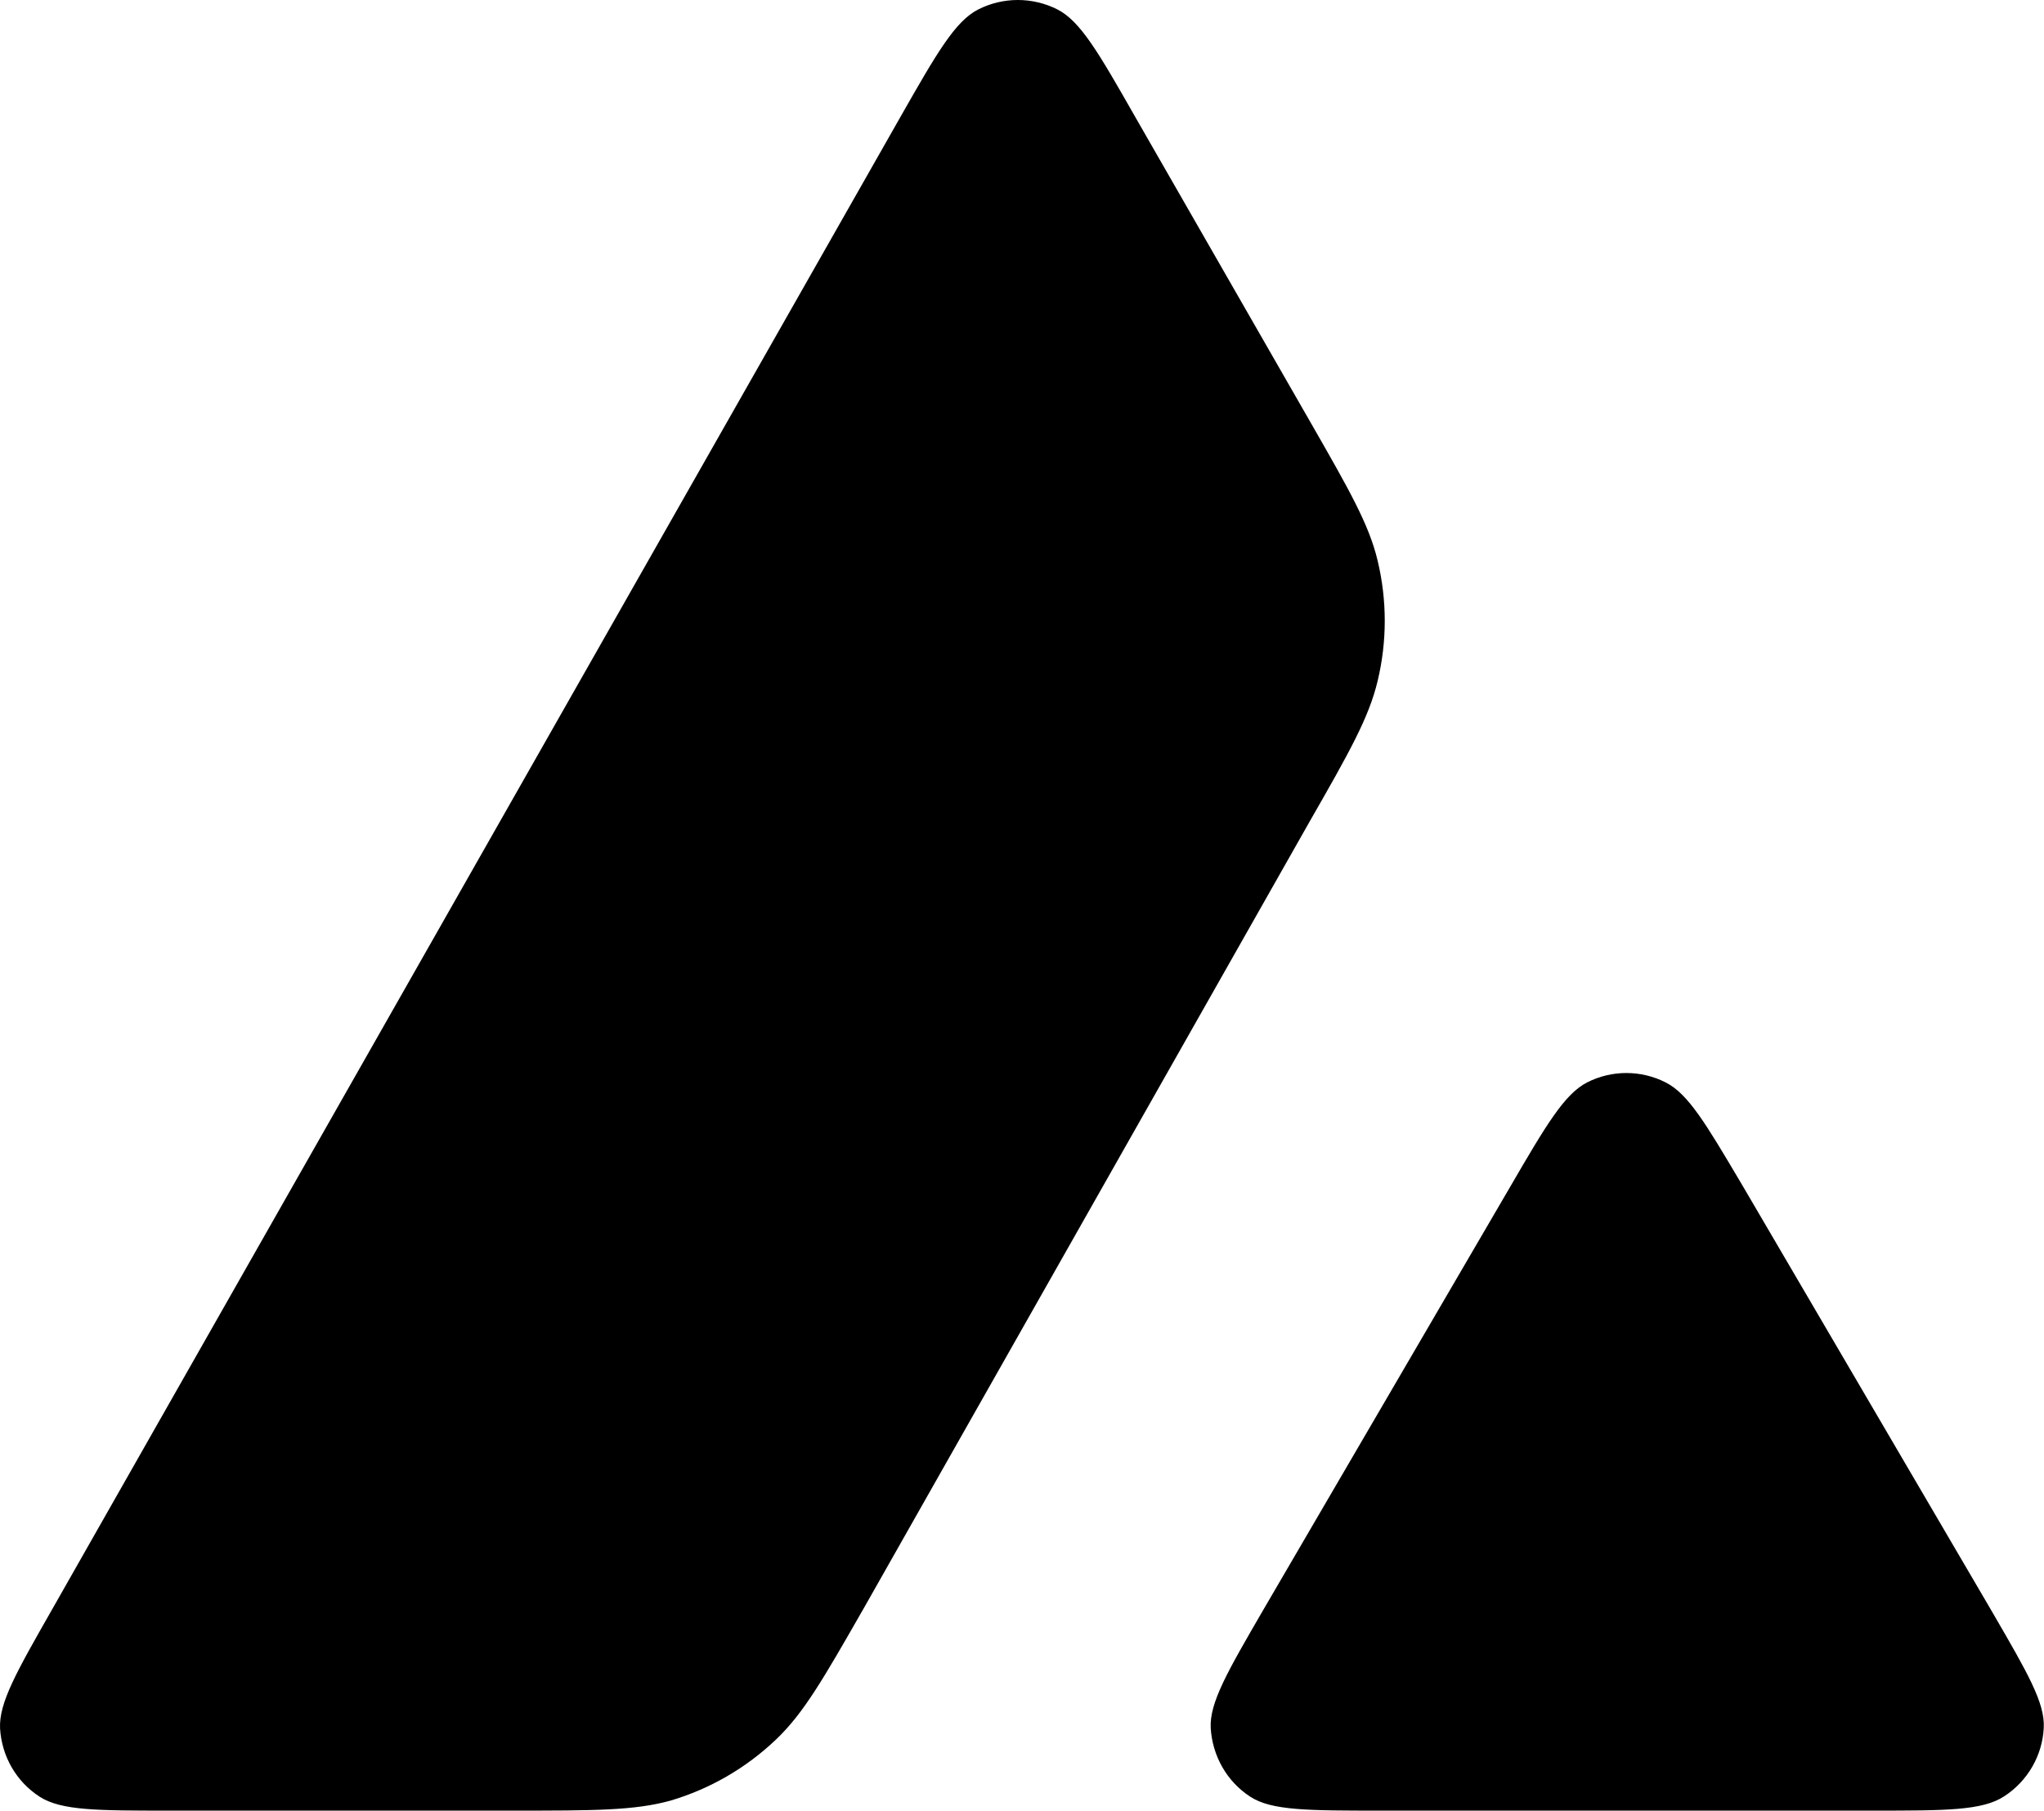
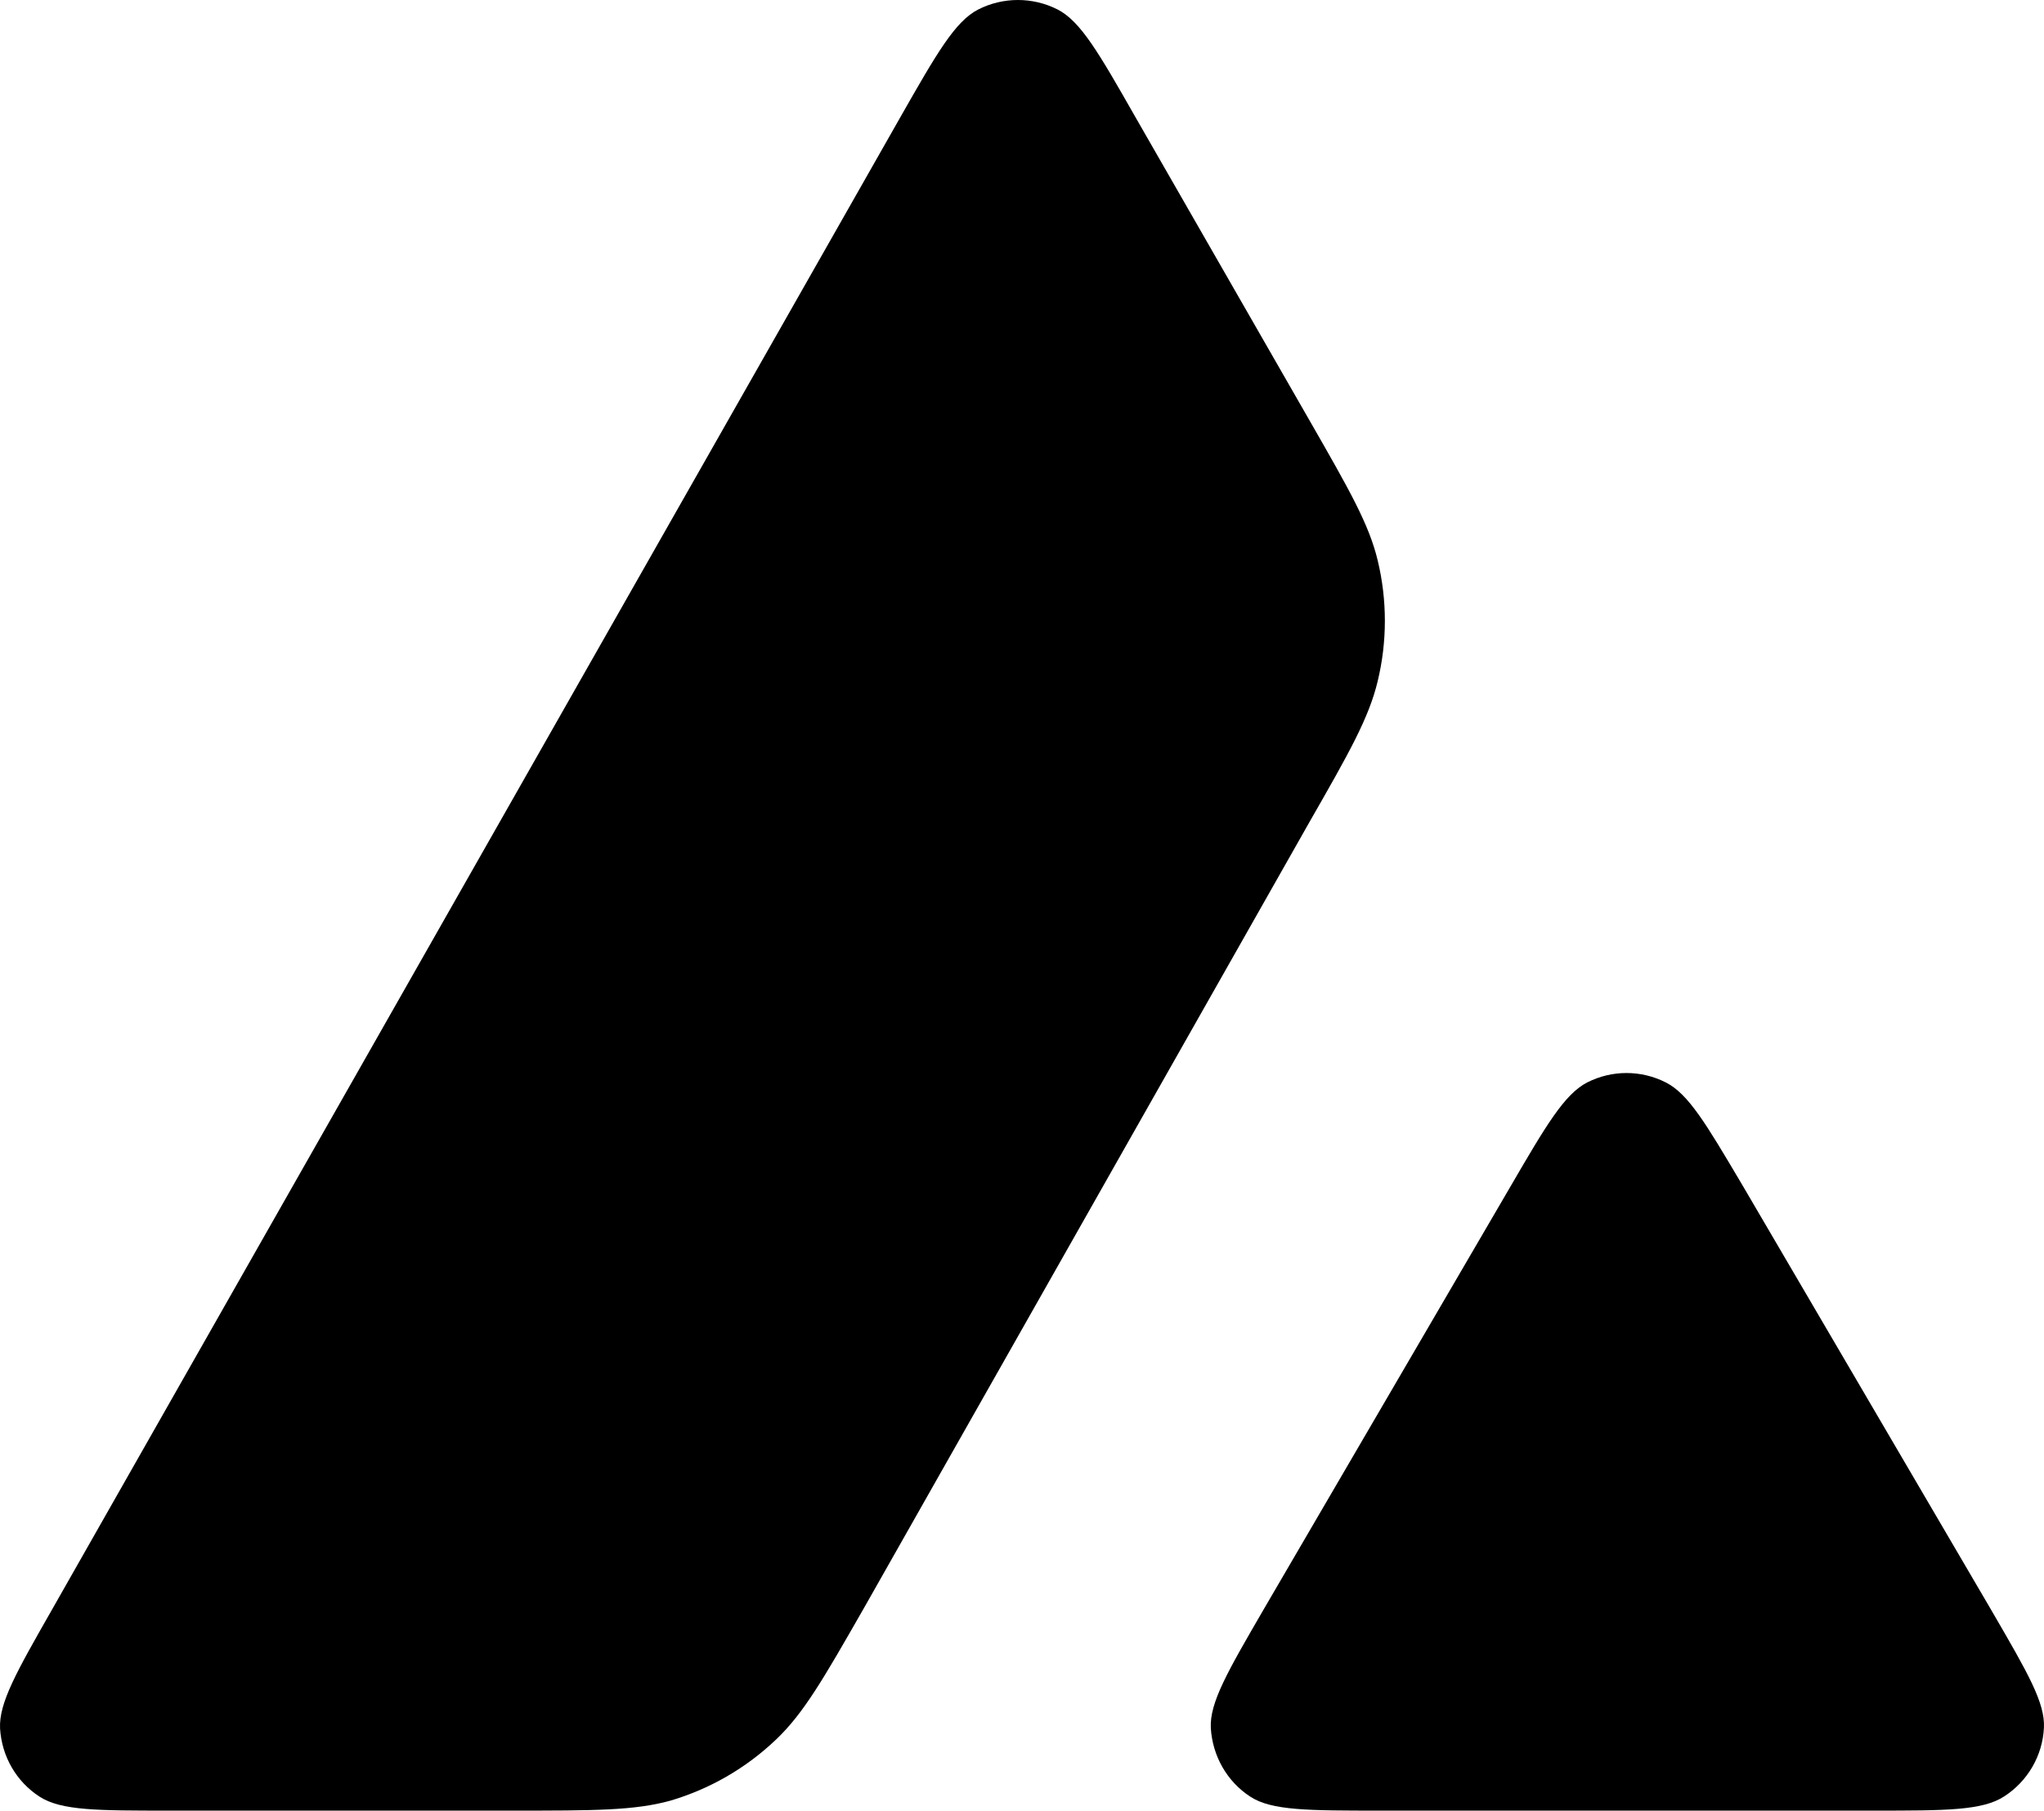
- <svg xmlns="http://www.w3.org/2000/svg" fill="none" viewBox="0 0 289 256">
-   <path fill="#000" d="M72.525 256h-48.59c-10.21 0-15.253 0-18.328-1.963-3.322-2.15-5.352-5.71-5.598-9.64-.184-3.621 2.338-8.042 7.381-16.883L127.364 16.438c5.106-8.964 7.689-13.445 10.948-15.103a12.4 12.4 0 0 1 11.195 0c3.259 1.658 5.843 6.14 10.948 15.103l24.79 43.193c5.513 9.616 8.309 14.492 9.53 19.61a36.4 36.4 0 0 1 0 17.067c-1.23 5.156-3.998 10.068-9.595 19.829L122.161 227.33l-.163.285-.004.005c-5.548 9.692-8.36 14.604-12.257 18.311a36.7 36.7 0 0 1-14.947 8.658C89.685 256 83.965 256 72.525 256m122.705 0h69.624c10.271 0 15.439 0 18.516-2.023 3.32-2.15 5.411-5.774 5.597-9.7.177-3.504-2.29-7.753-7.123-16.079l-.001-.001-.436-.749-.067-.117-34.875-59.549-.397-.671-.007-.012c-4.896-8.263-7.369-12.437-10.545-14.051a12.26 12.26 0 0 0-11.132 0c-3.198 1.657-5.781 6.016-10.886 14.795l-34.751 59.55-.119.205-.002.002c-5.086 8.764-7.628 13.143-7.444 16.737.246 3.93 2.275 7.55 5.596 9.7C179.792 256 184.959 256 195.23 256" />
+ <svg xmlns="http://www.w3.org/2000/svg" width="289" height="256" viewBox="0 0 289 256" fill="none">
+   <path d="M72.531 256H23.937C13.726 256 8.682 256 5.607 254.037C2.285 251.887 0.256 248.327 0.009 244.397C-0.175 240.776 2.347 236.355 7.391 227.514L127.375 16.438C132.48 7.474 135.064 2.993 138.324 1.335C141.83 -0.445 146.013 -0.445 149.519 1.335C152.779 2.993 155.363 7.474 160.468 16.438L185.26 59.631C190.774 69.247 193.57 74.123 194.791 79.241C196.144 84.827 196.144 90.721 194.791 96.308C193.561 101.464 190.793 106.376 185.195 116.137L122.171 227.33L122.008 227.615L122.004 227.621C116.456 237.312 113.643 242.224 109.746 245.931C105.501 249.984 100.396 252.929 94.798 254.589C89.693 256 83.972 256 72.531 256Z" fill="black" />
+   <path d="M195.246 256H264.876C275.148 256 280.316 256 283.393 253.977C286.714 251.827 288.804 248.203 288.991 244.277C289.168 240.773 286.701 236.524 281.867 228.198L281.866 228.197C281.722 227.951 281.577 227.702 281.43 227.448L281.363 227.331L246.485 167.782L246.088 167.111L246.081 167.099C241.184 158.836 238.711 154.662 235.536 153.048C232.031 151.267 227.907 151.267 224.403 153.048C221.204 154.705 218.621 159.064 213.515 167.843L178.761 227.393L178.642 227.598L178.641 227.6C173.554 236.364 171.012 240.743 171.196 244.337C171.442 248.267 173.471 251.887 176.793 254.037C179.807 256 184.974 256 195.246 256Z" fill="black" />
</svg>
